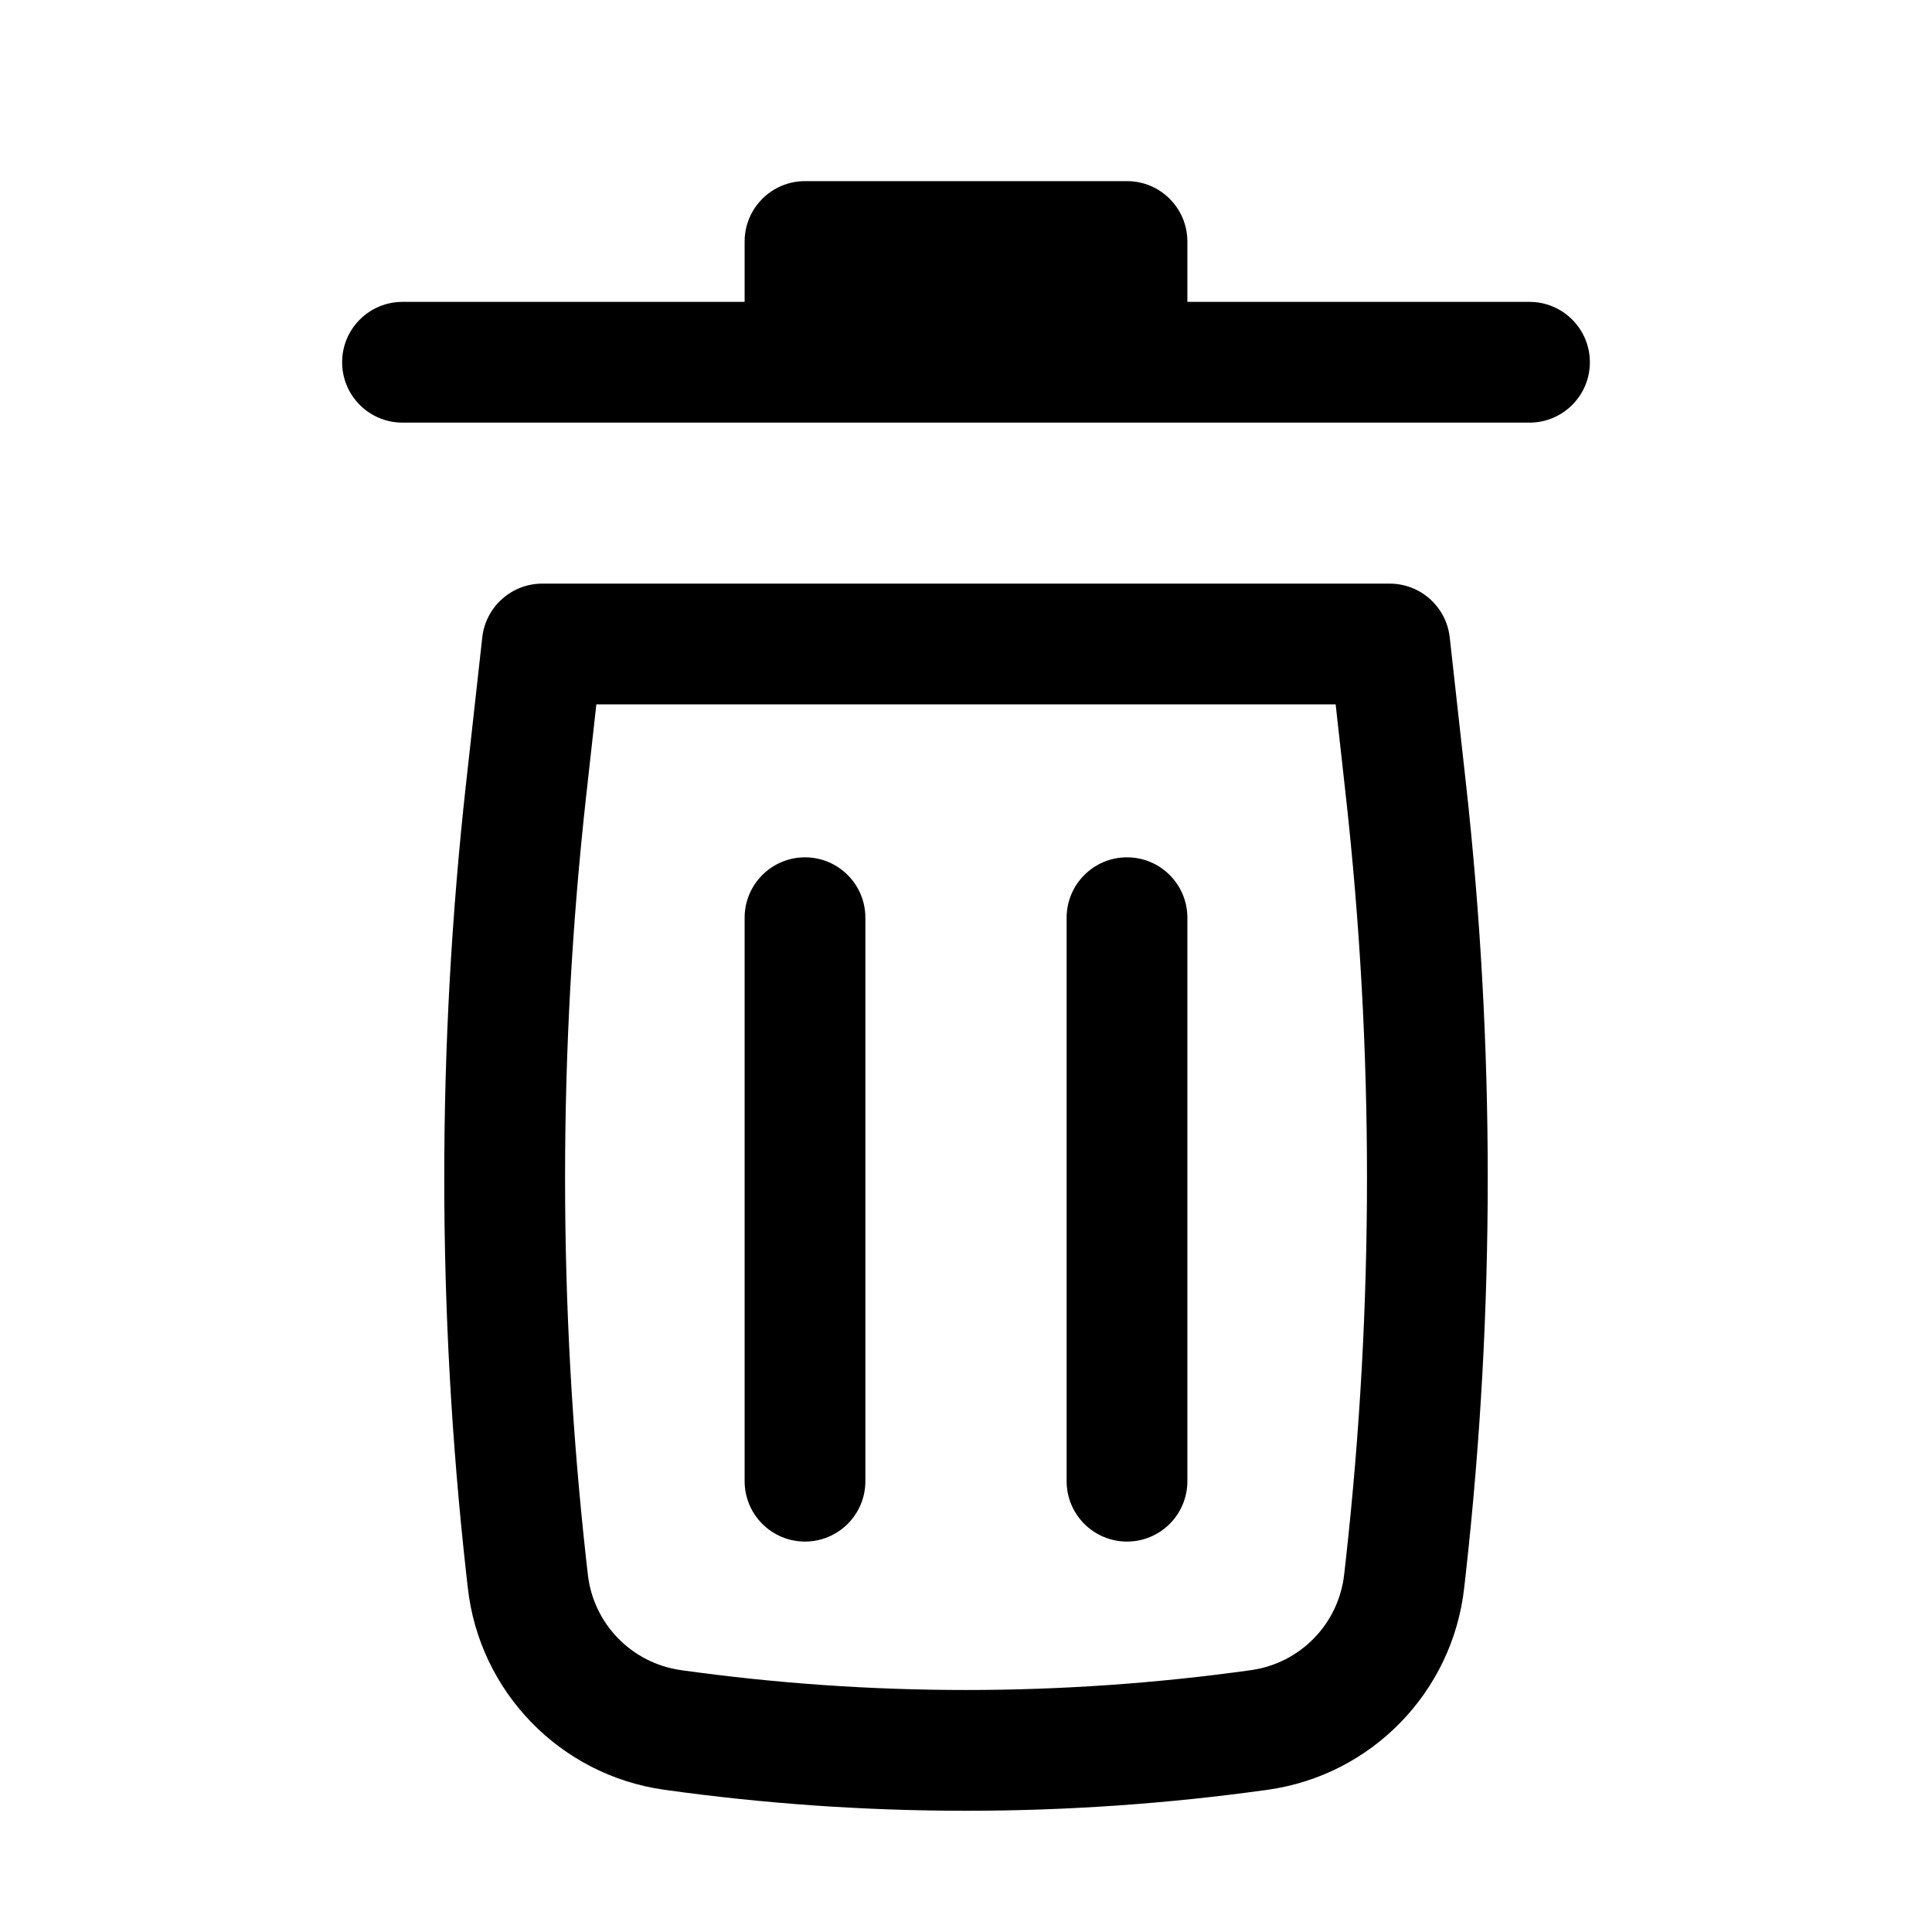
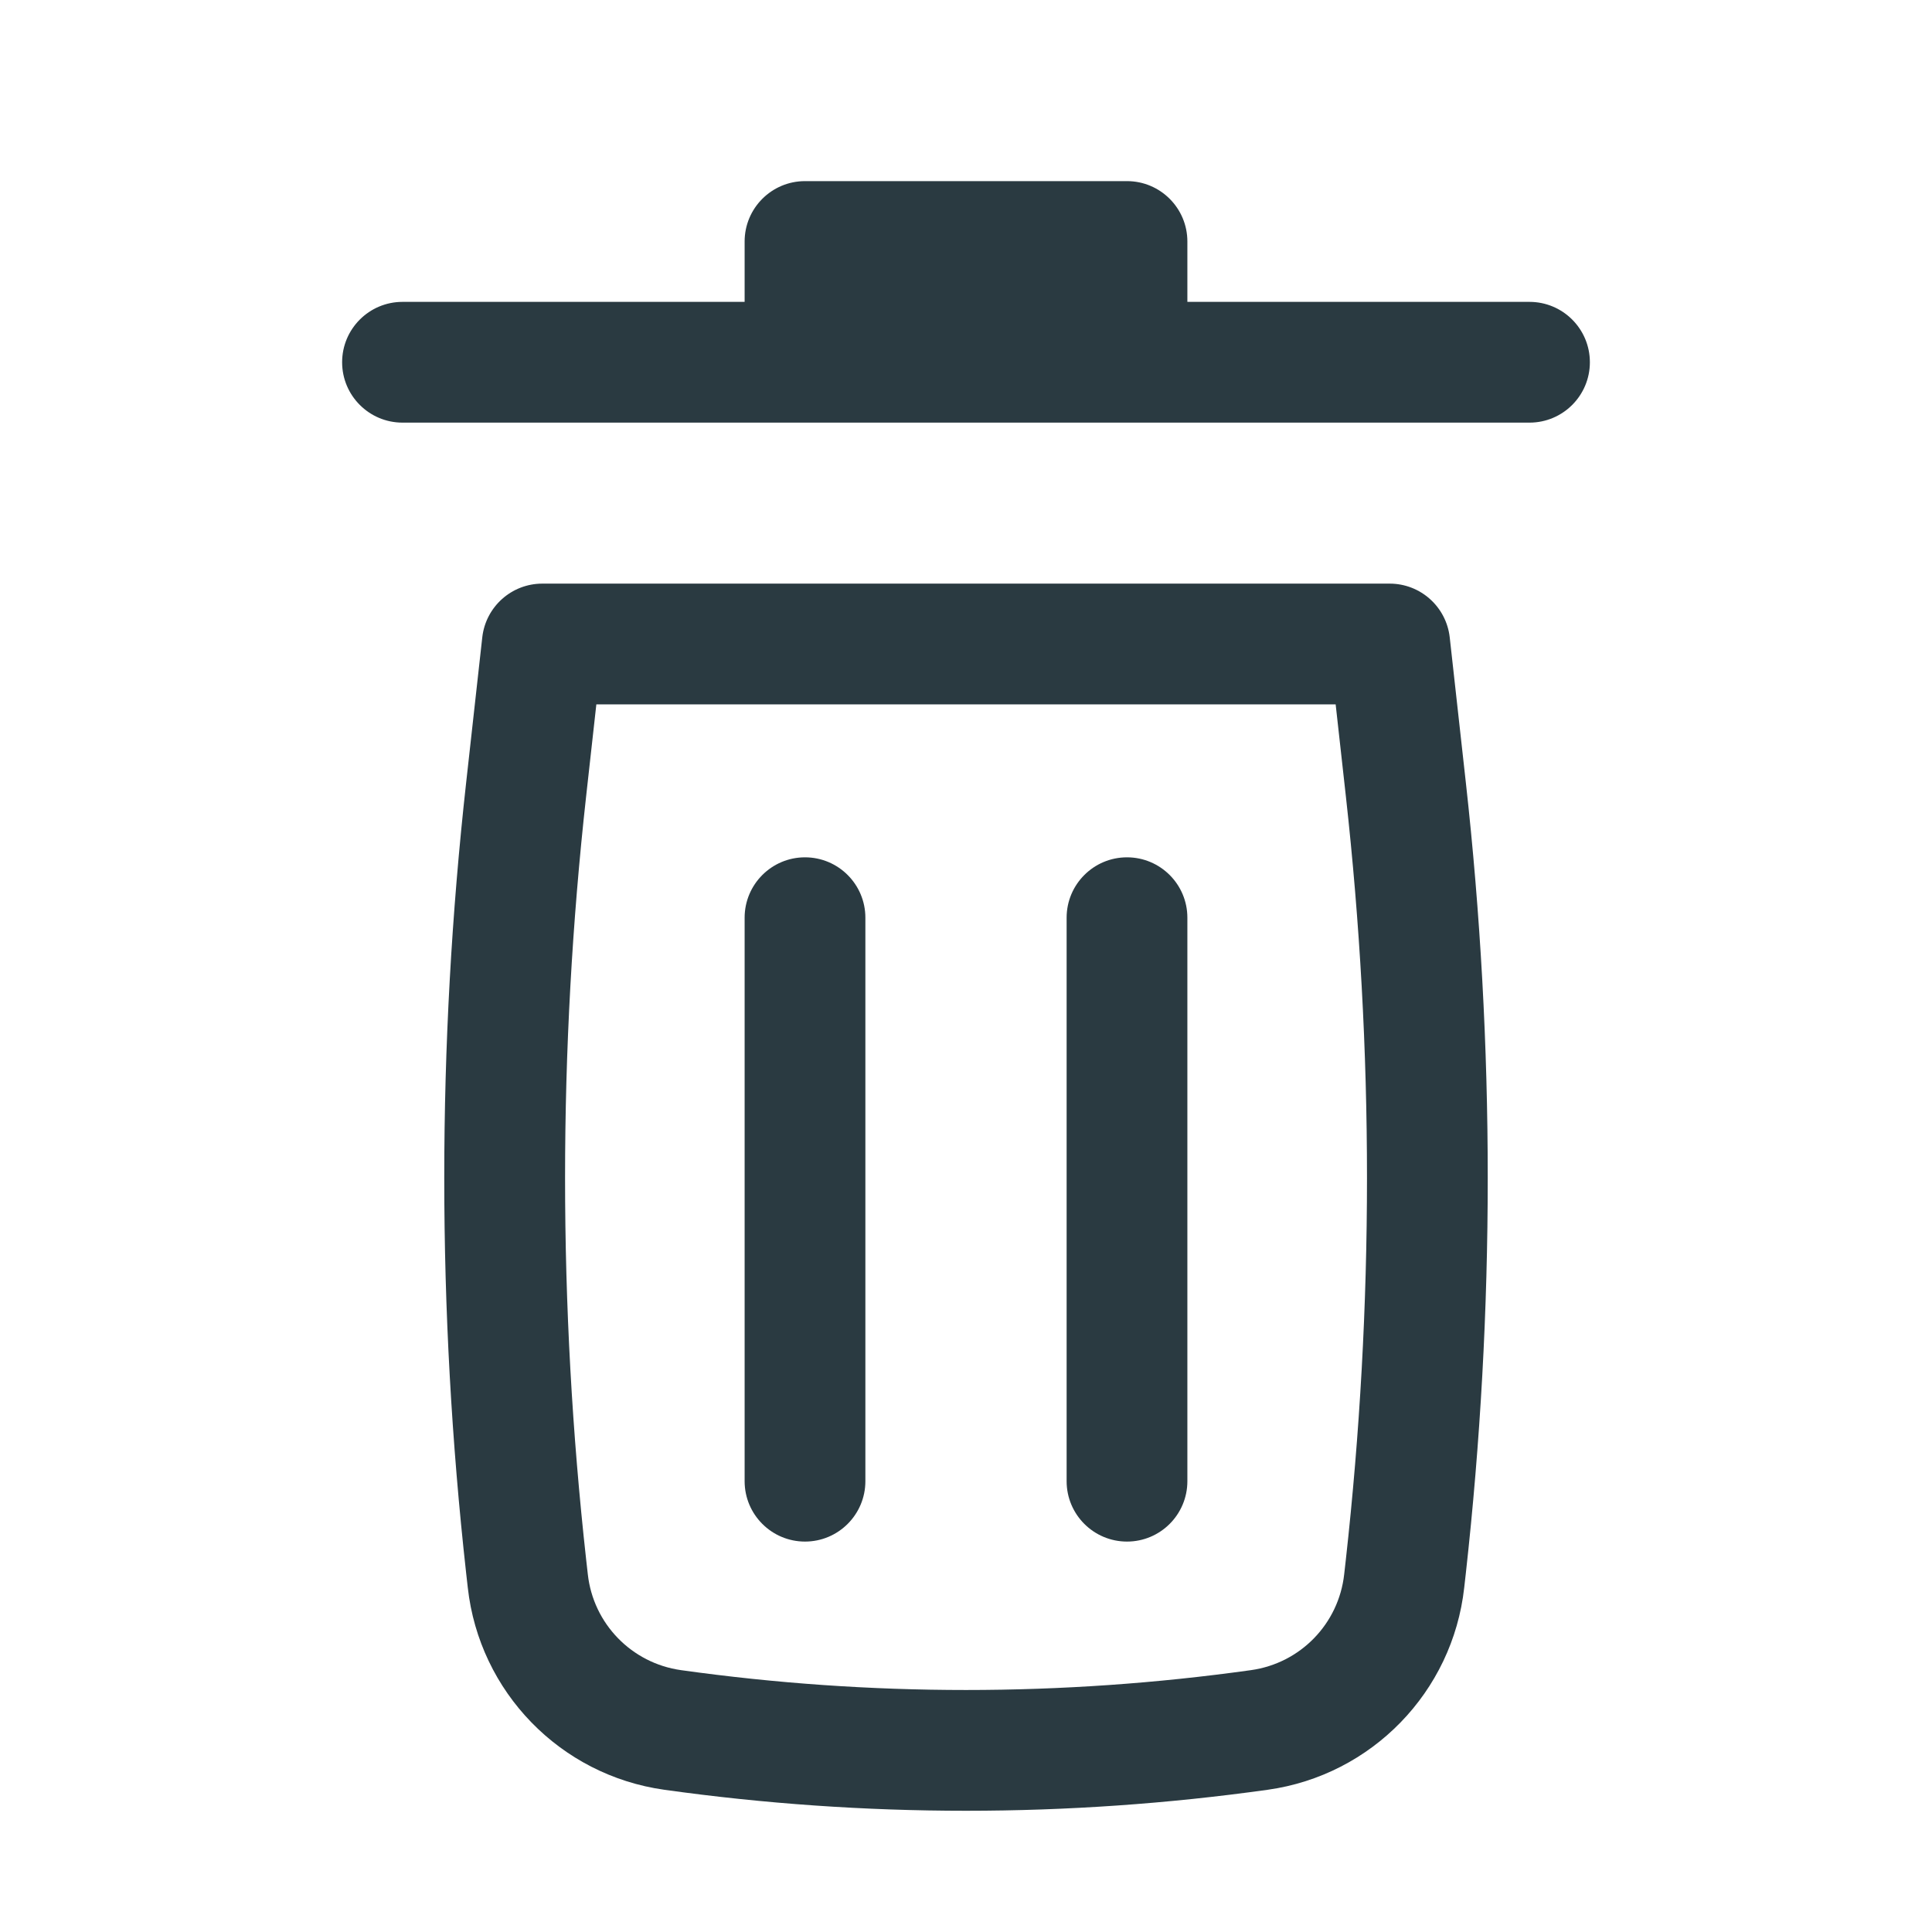
- <svg xmlns="http://www.w3.org/2000/svg" width="24" height="24" viewBox="0 0 24 24" fill="none">
-   <path d="M10 2.25C9.586 2.25 9.25 2.586 9.25 3V3.75H5C4.586 3.75 4.25 4.086 4.25 4.5C4.25 4.914 4.586 5.25 5 5.25H19C19.414 5.25 19.75 4.914 19.75 4.5C19.75 4.086 19.414 3.75 19 3.75H14.75V3C14.75 2.586 14.414 2.25 14 2.25H10Z" fill="black" />
-   <path d="M10 10.65C10.414 10.65 10.75 10.986 10.75 11.4L10.75 18.4C10.75 18.814 10.414 19.15 10 19.15C9.586 19.15 9.25 18.814 9.25 18.4L9.25 11.4C9.25 10.986 9.586 10.65 10 10.65Z" fill="black" />
-   <path d="M14.75 11.4C14.75 10.986 14.414 10.65 14 10.65C13.586 10.65 13.25 10.986 13.25 11.4V18.4C13.25 18.814 13.586 19.15 14 19.15C14.414 19.15 14.75 18.814 14.75 18.4V11.4Z" fill="black" />
-   <path fill-rule="evenodd" clip-rule="evenodd" d="M5.991 7.917C6.034 7.537 6.355 7.25 6.737 7.25H17.263C17.645 7.25 17.966 7.537 18.009 7.917L18.209 9.719C18.572 12.984 18.572 16.279 18.209 19.545L18.189 19.722C18.045 21.018 17.04 22.052 15.749 22.233C13.262 22.581 10.738 22.581 8.251 22.233C6.96 22.052 5.955 21.018 5.811 19.722L5.791 19.545C5.428 16.279 5.428 12.984 5.791 9.719L5.991 7.917ZM7.408 8.75L7.282 9.884C6.932 13.039 6.932 16.224 7.282 19.379L7.302 19.556C7.37 20.171 7.847 20.661 8.459 20.747C10.808 21.076 13.192 21.076 15.541 20.747C16.154 20.661 16.63 20.171 16.698 19.556L16.718 19.379C17.069 16.224 17.069 13.039 16.718 9.884L16.592 8.75H7.408Z" fill="black" />
+ <svg xmlns="http://www.w3.org/2000/svg" width="24" height="24" viewBox="0 0 24 24" fill="none" version="1.1" id="svg147">
+   <defs id="defs151" />
+   <path d="M10 2.25C9.586 2.25 9.25 2.586 9.25 3V3.75H5C4.586 3.75 4.25 4.086 4.25 4.5C4.25 4.914 4.586 5.25 5 5.25H19C19.414 5.25 19.75 4.914 19.75 4.5C19.75 4.086 19.414 3.75 19 3.75H14.75V3C14.75 2.586 14.414 2.25 14 2.25H10Z" fill="black" id="path139" style="fill:#2a3a41;fill-opacity:1" />
+   <path d="M10 10.65C10.414 10.65 10.75 10.986 10.75 11.4L10.75 18.4C10.75 18.814 10.414 19.15 10 19.15C9.586 19.15 9.25 18.814 9.25 18.4L9.25 11.4C9.25 10.986 9.586 10.65 10 10.65Z" fill="black" id="path141" style="fill:#2a3a41;fill-opacity:1" />
+   <path d="M14.75 11.4C14.75 10.986 14.414 10.65 14 10.65C13.586 10.65 13.25 10.986 13.25 11.4V18.4C13.25 18.814 13.586 19.15 14 19.15C14.414 19.15 14.75 18.814 14.75 18.4V11.4Z" fill="black" id="path143" style="fill:#2a3a41;fill-opacity:1" />
+   <path fill-rule="evenodd" clip-rule="evenodd" d="M5.991 7.917C6.034 7.537 6.355 7.25 6.737 7.25H17.263C17.645 7.25 17.966 7.537 18.009 7.917L18.209 9.719C18.572 12.984 18.572 16.279 18.209 19.545L18.189 19.722C18.045 21.018 17.04 22.052 15.749 22.233C13.262 22.581 10.738 22.581 8.251 22.233C6.96 22.052 5.955 21.018 5.811 19.722L5.791 19.545C5.428 16.279 5.428 12.984 5.791 9.719L5.991 7.917ZM7.408 8.75L7.282 9.884C6.932 13.039 6.932 16.224 7.282 19.379L7.302 19.556C7.37 20.171 7.847 20.661 8.459 20.747C10.808 21.076 13.192 21.076 15.541 20.747C16.154 20.661 16.63 20.171 16.698 19.556L16.718 19.379C17.069 16.224 17.069 13.039 16.718 9.884L16.592 8.75H7.408Z" fill="black" id="path145" style="fill:#2a3a41;fill-opacity:1" />
</svg>
